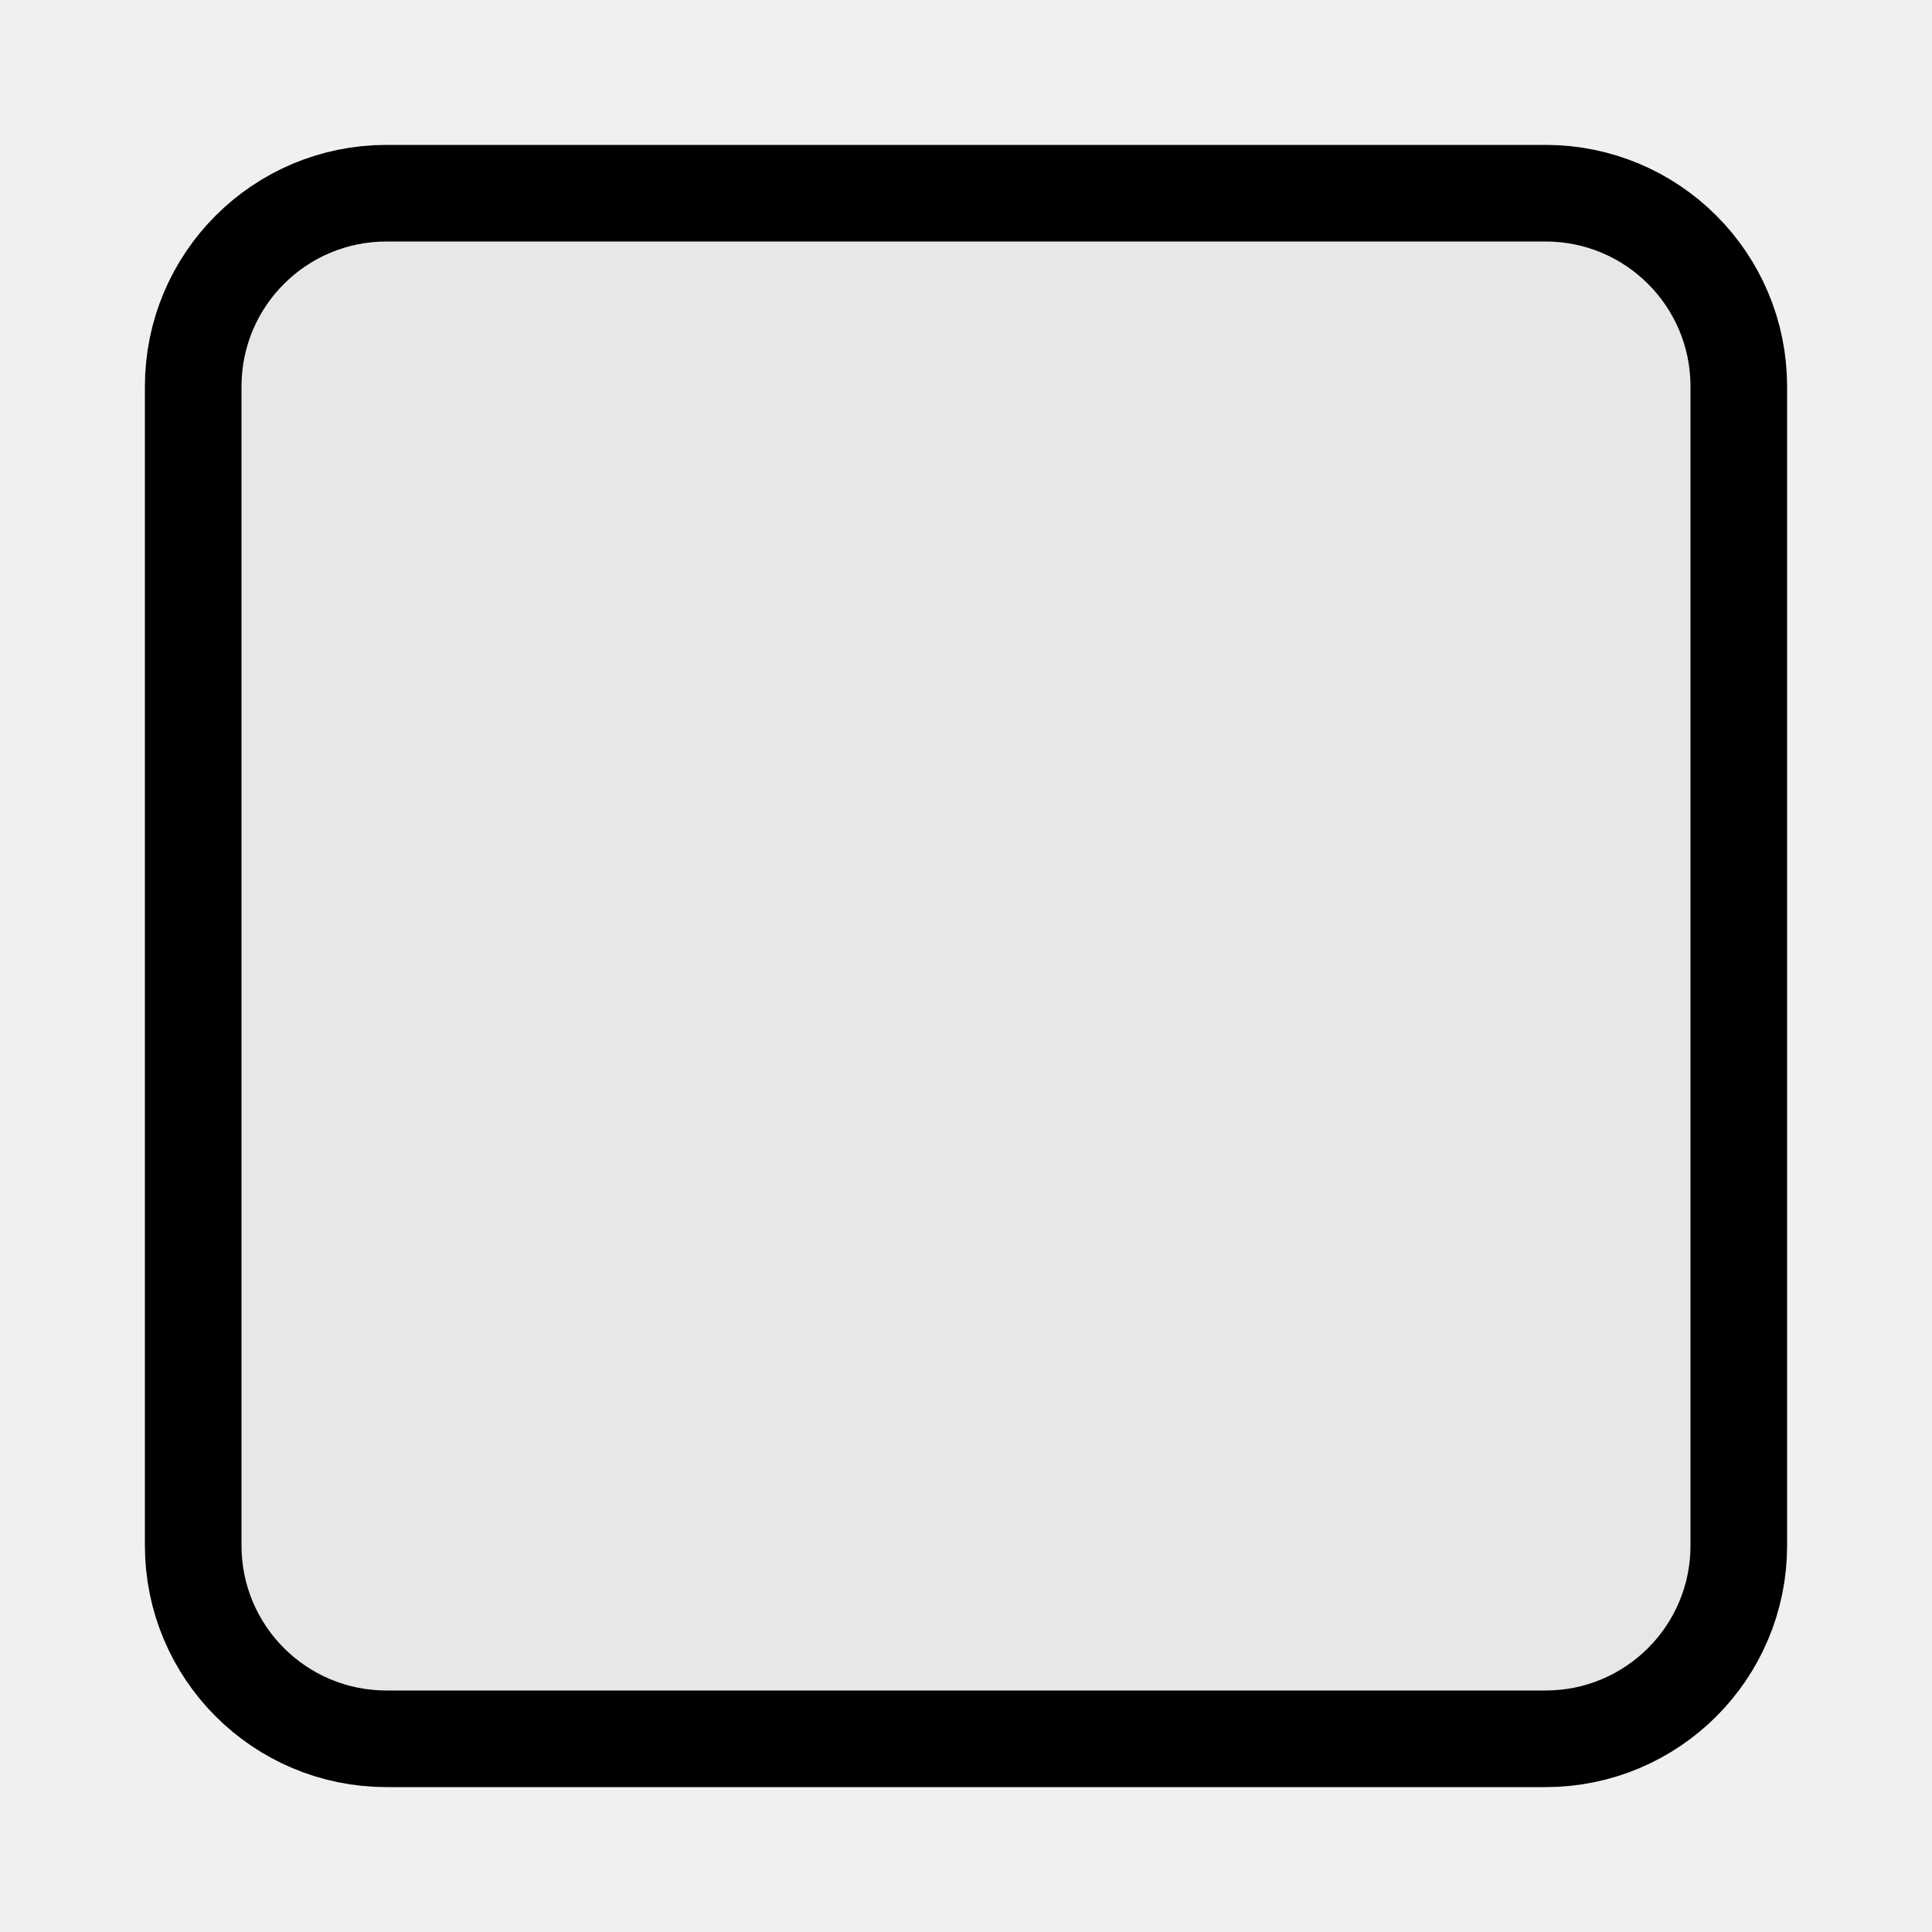
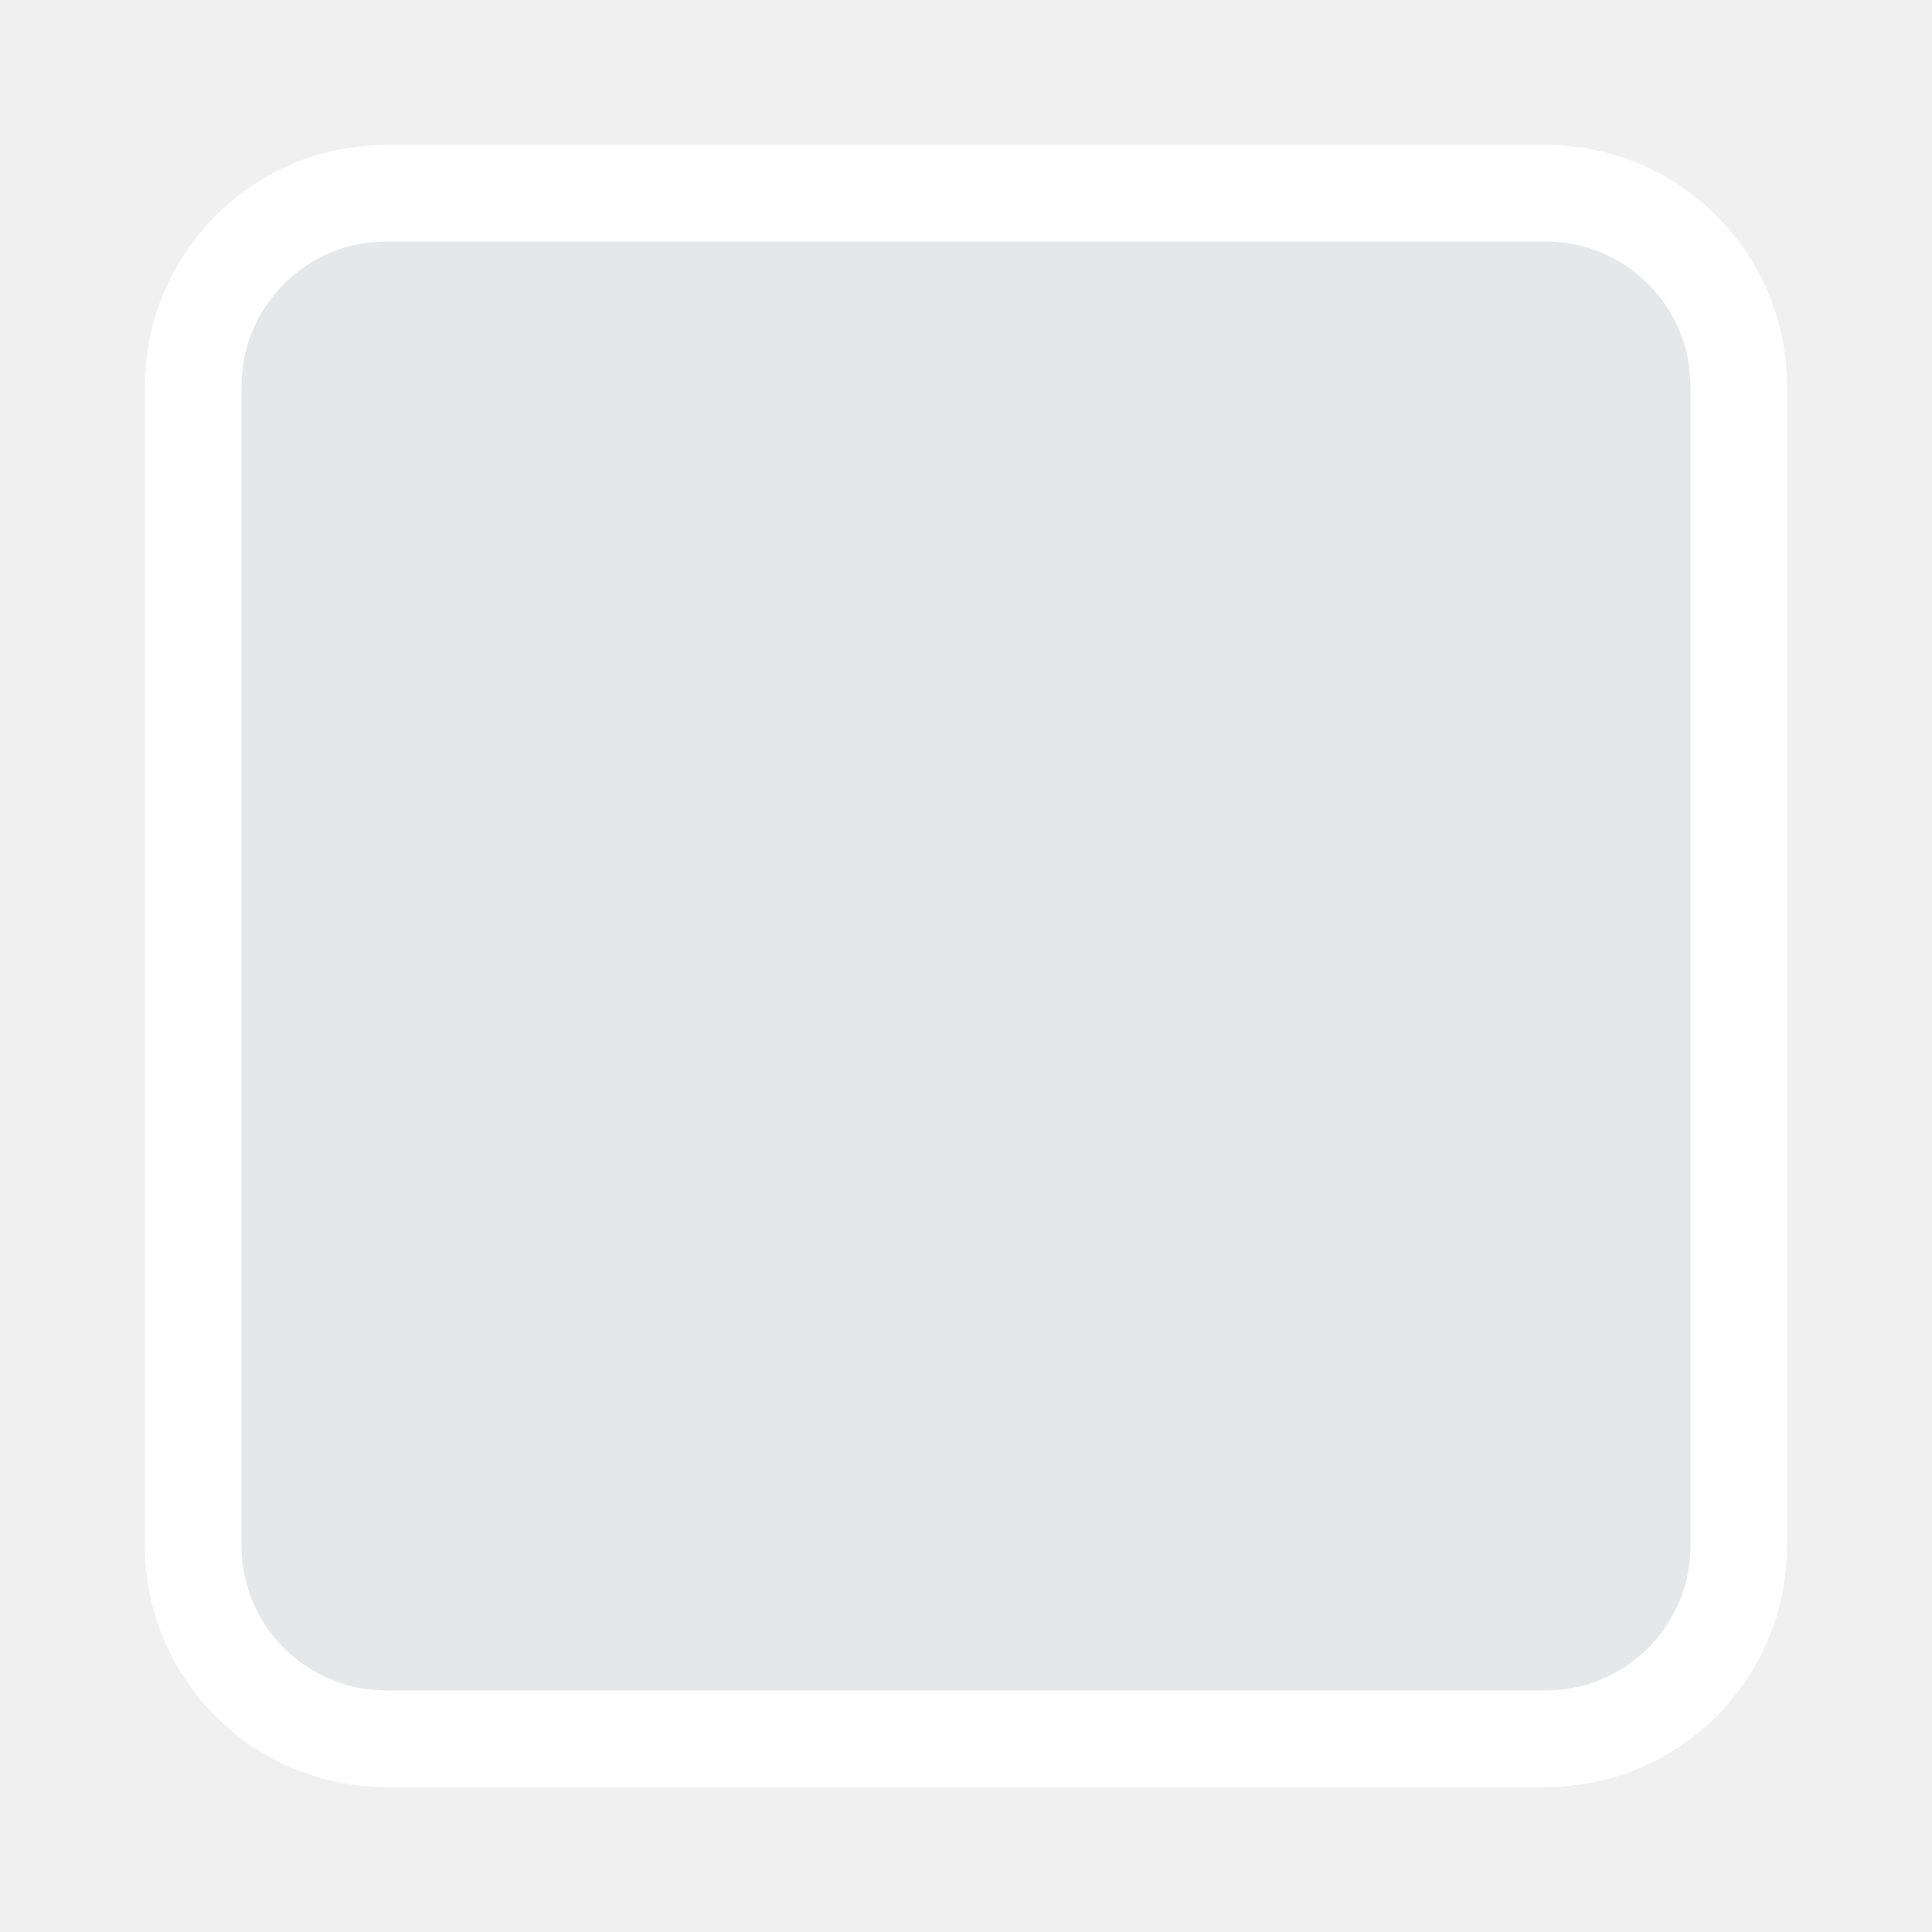
<svg xmlns="http://www.w3.org/2000/svg" viewBox="-2 -2 40 40">
  <g>
-     <path d="M33 30c0 1.657-1.343 3-3 3H6c-1.657 0-3-1.343-3-3V6c0-1.657 1.343-3 3-3h24c1.657 0 3 1.343 3 3v24z" stroke="black" stroke-linejoin="round" stroke-width="4px" />
+     <path d="M33 30c0 1.657-1.343 3-3 3H6c-1.657 0-3-1.343-3-3V6c0-1.657 1.343-3 3-3h24c1.657 0 3 1.343 3 3v24z" stroke="white" stroke-linejoin="round" stroke-width="4px" />
  </g>
  <path fill="#E6E7E8" d="M33 30c0 1.657-1.343 3-3 3H6c-1.657 0-3-1.343-3-3V6c0-1.657 1.343-3 3-3h24c1.657 0 3 1.343 3 3v24z" />
</svg>
